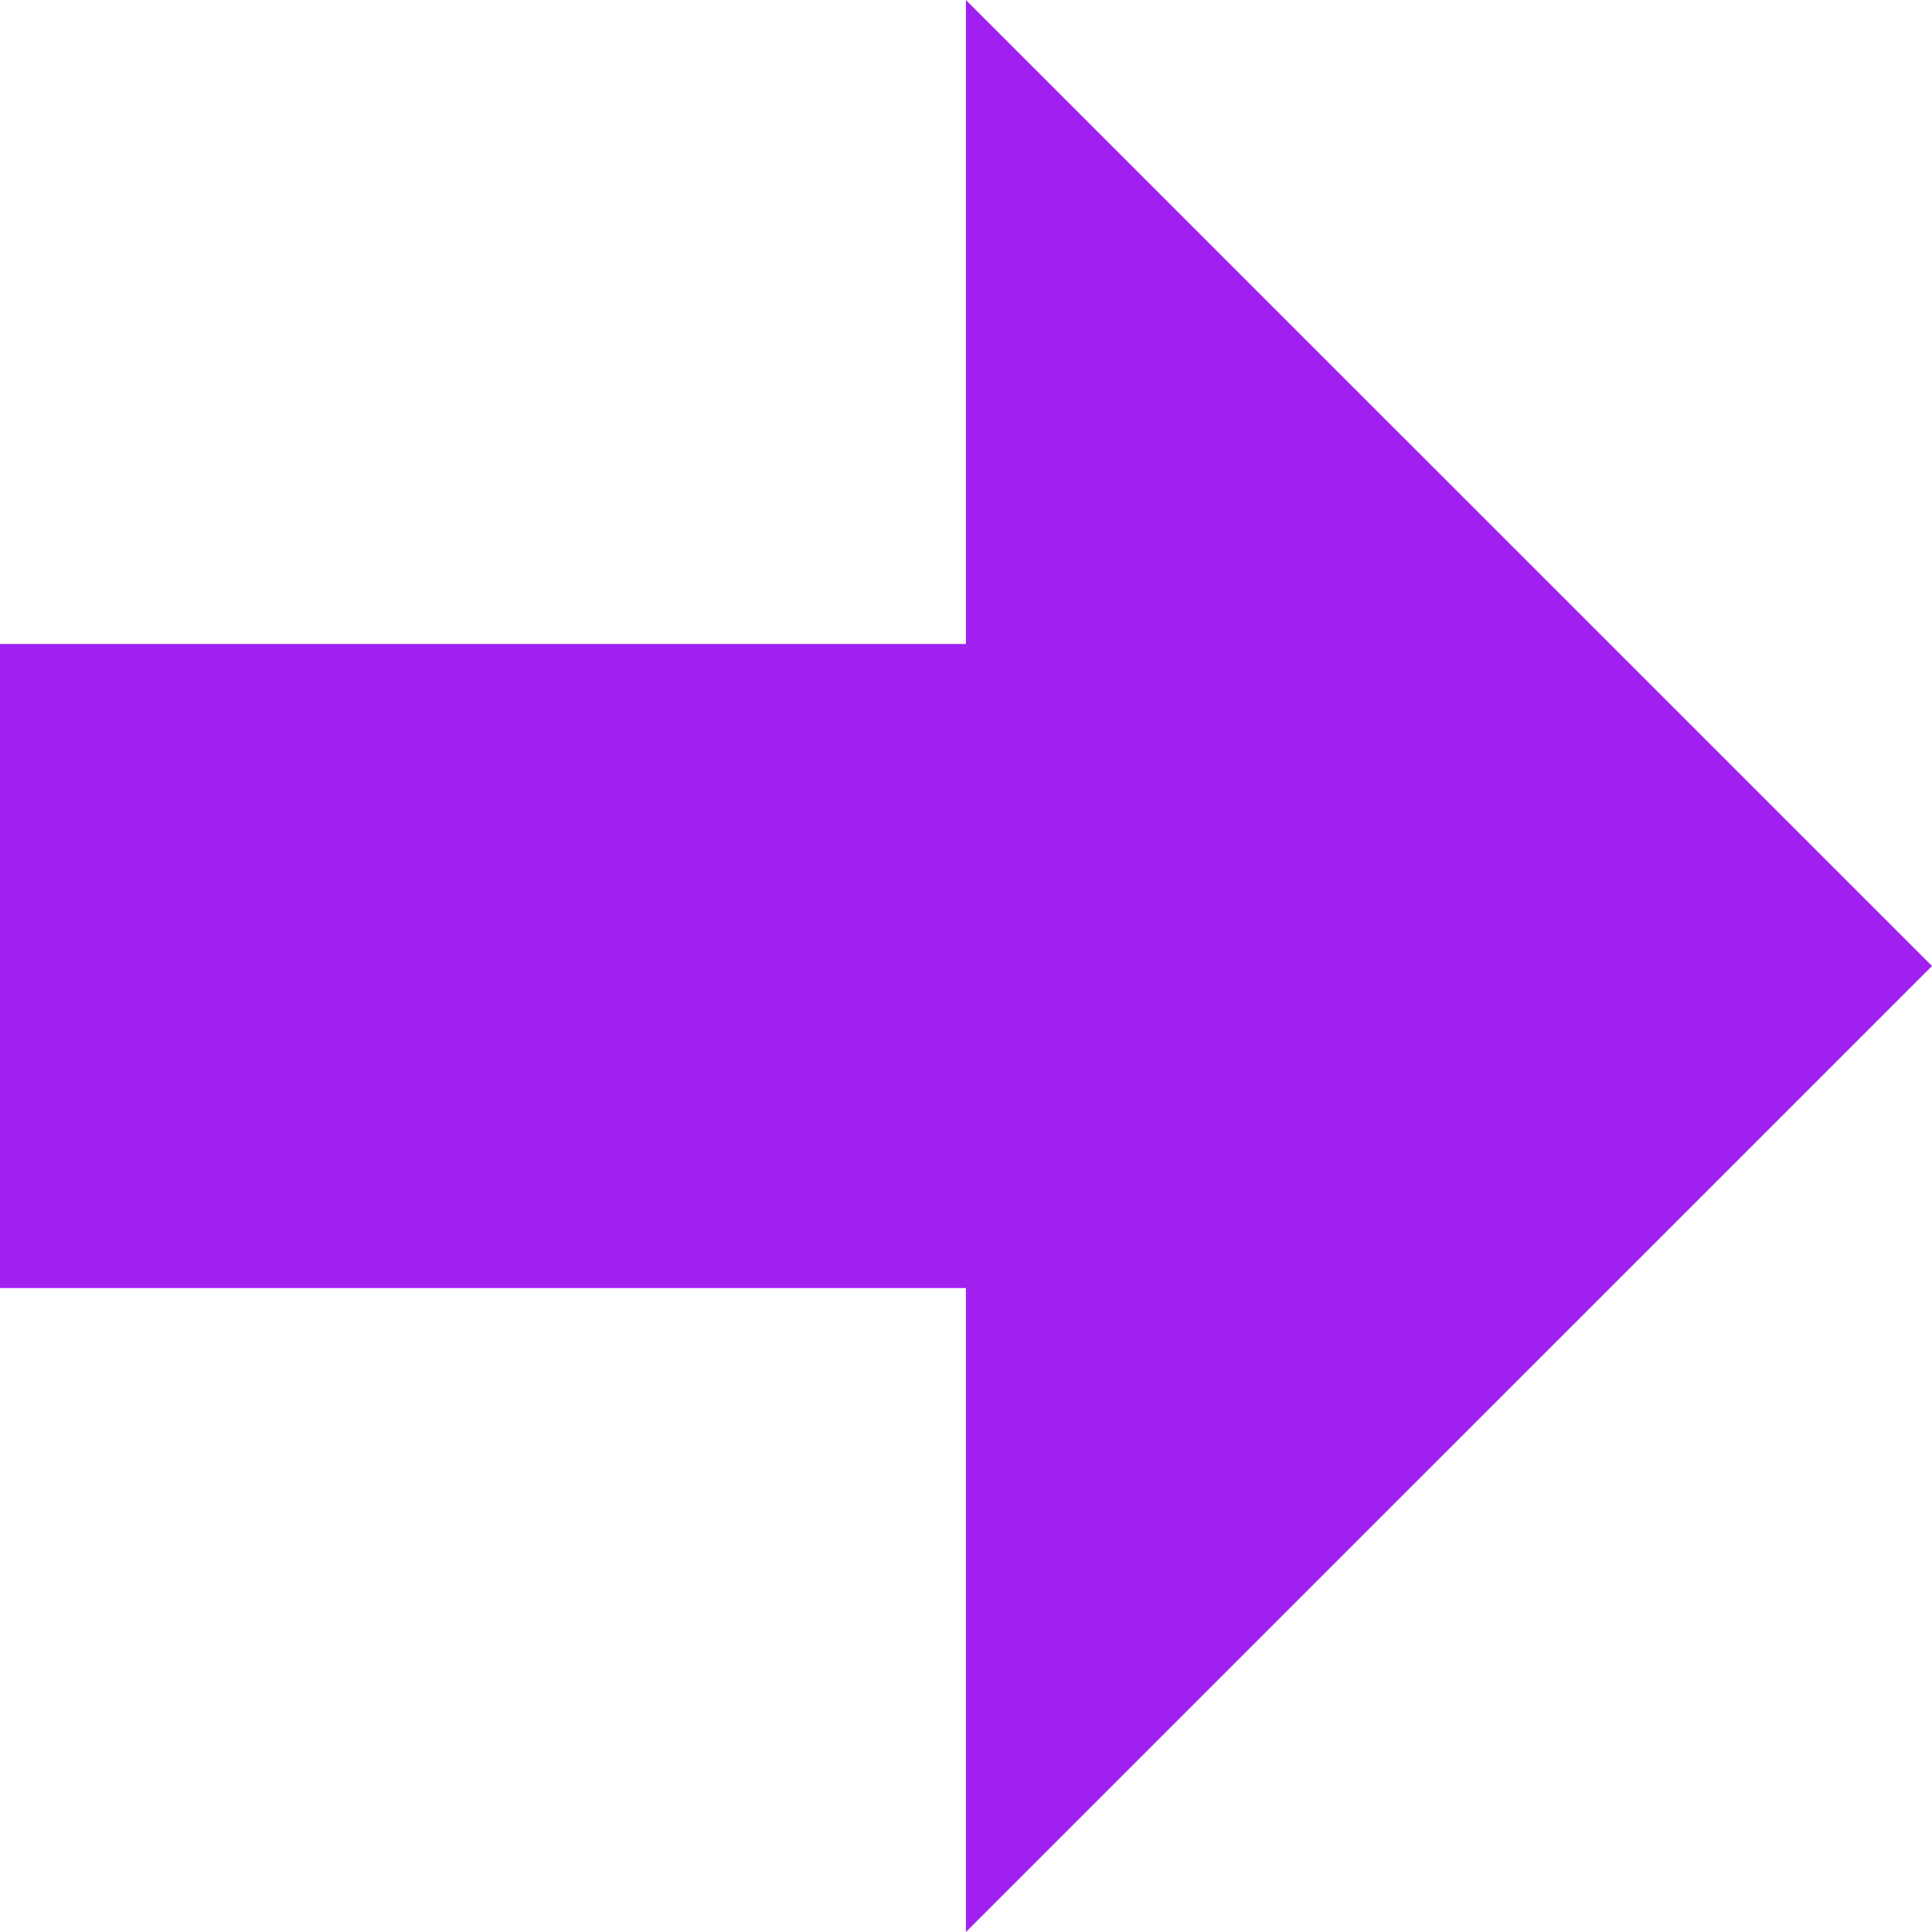
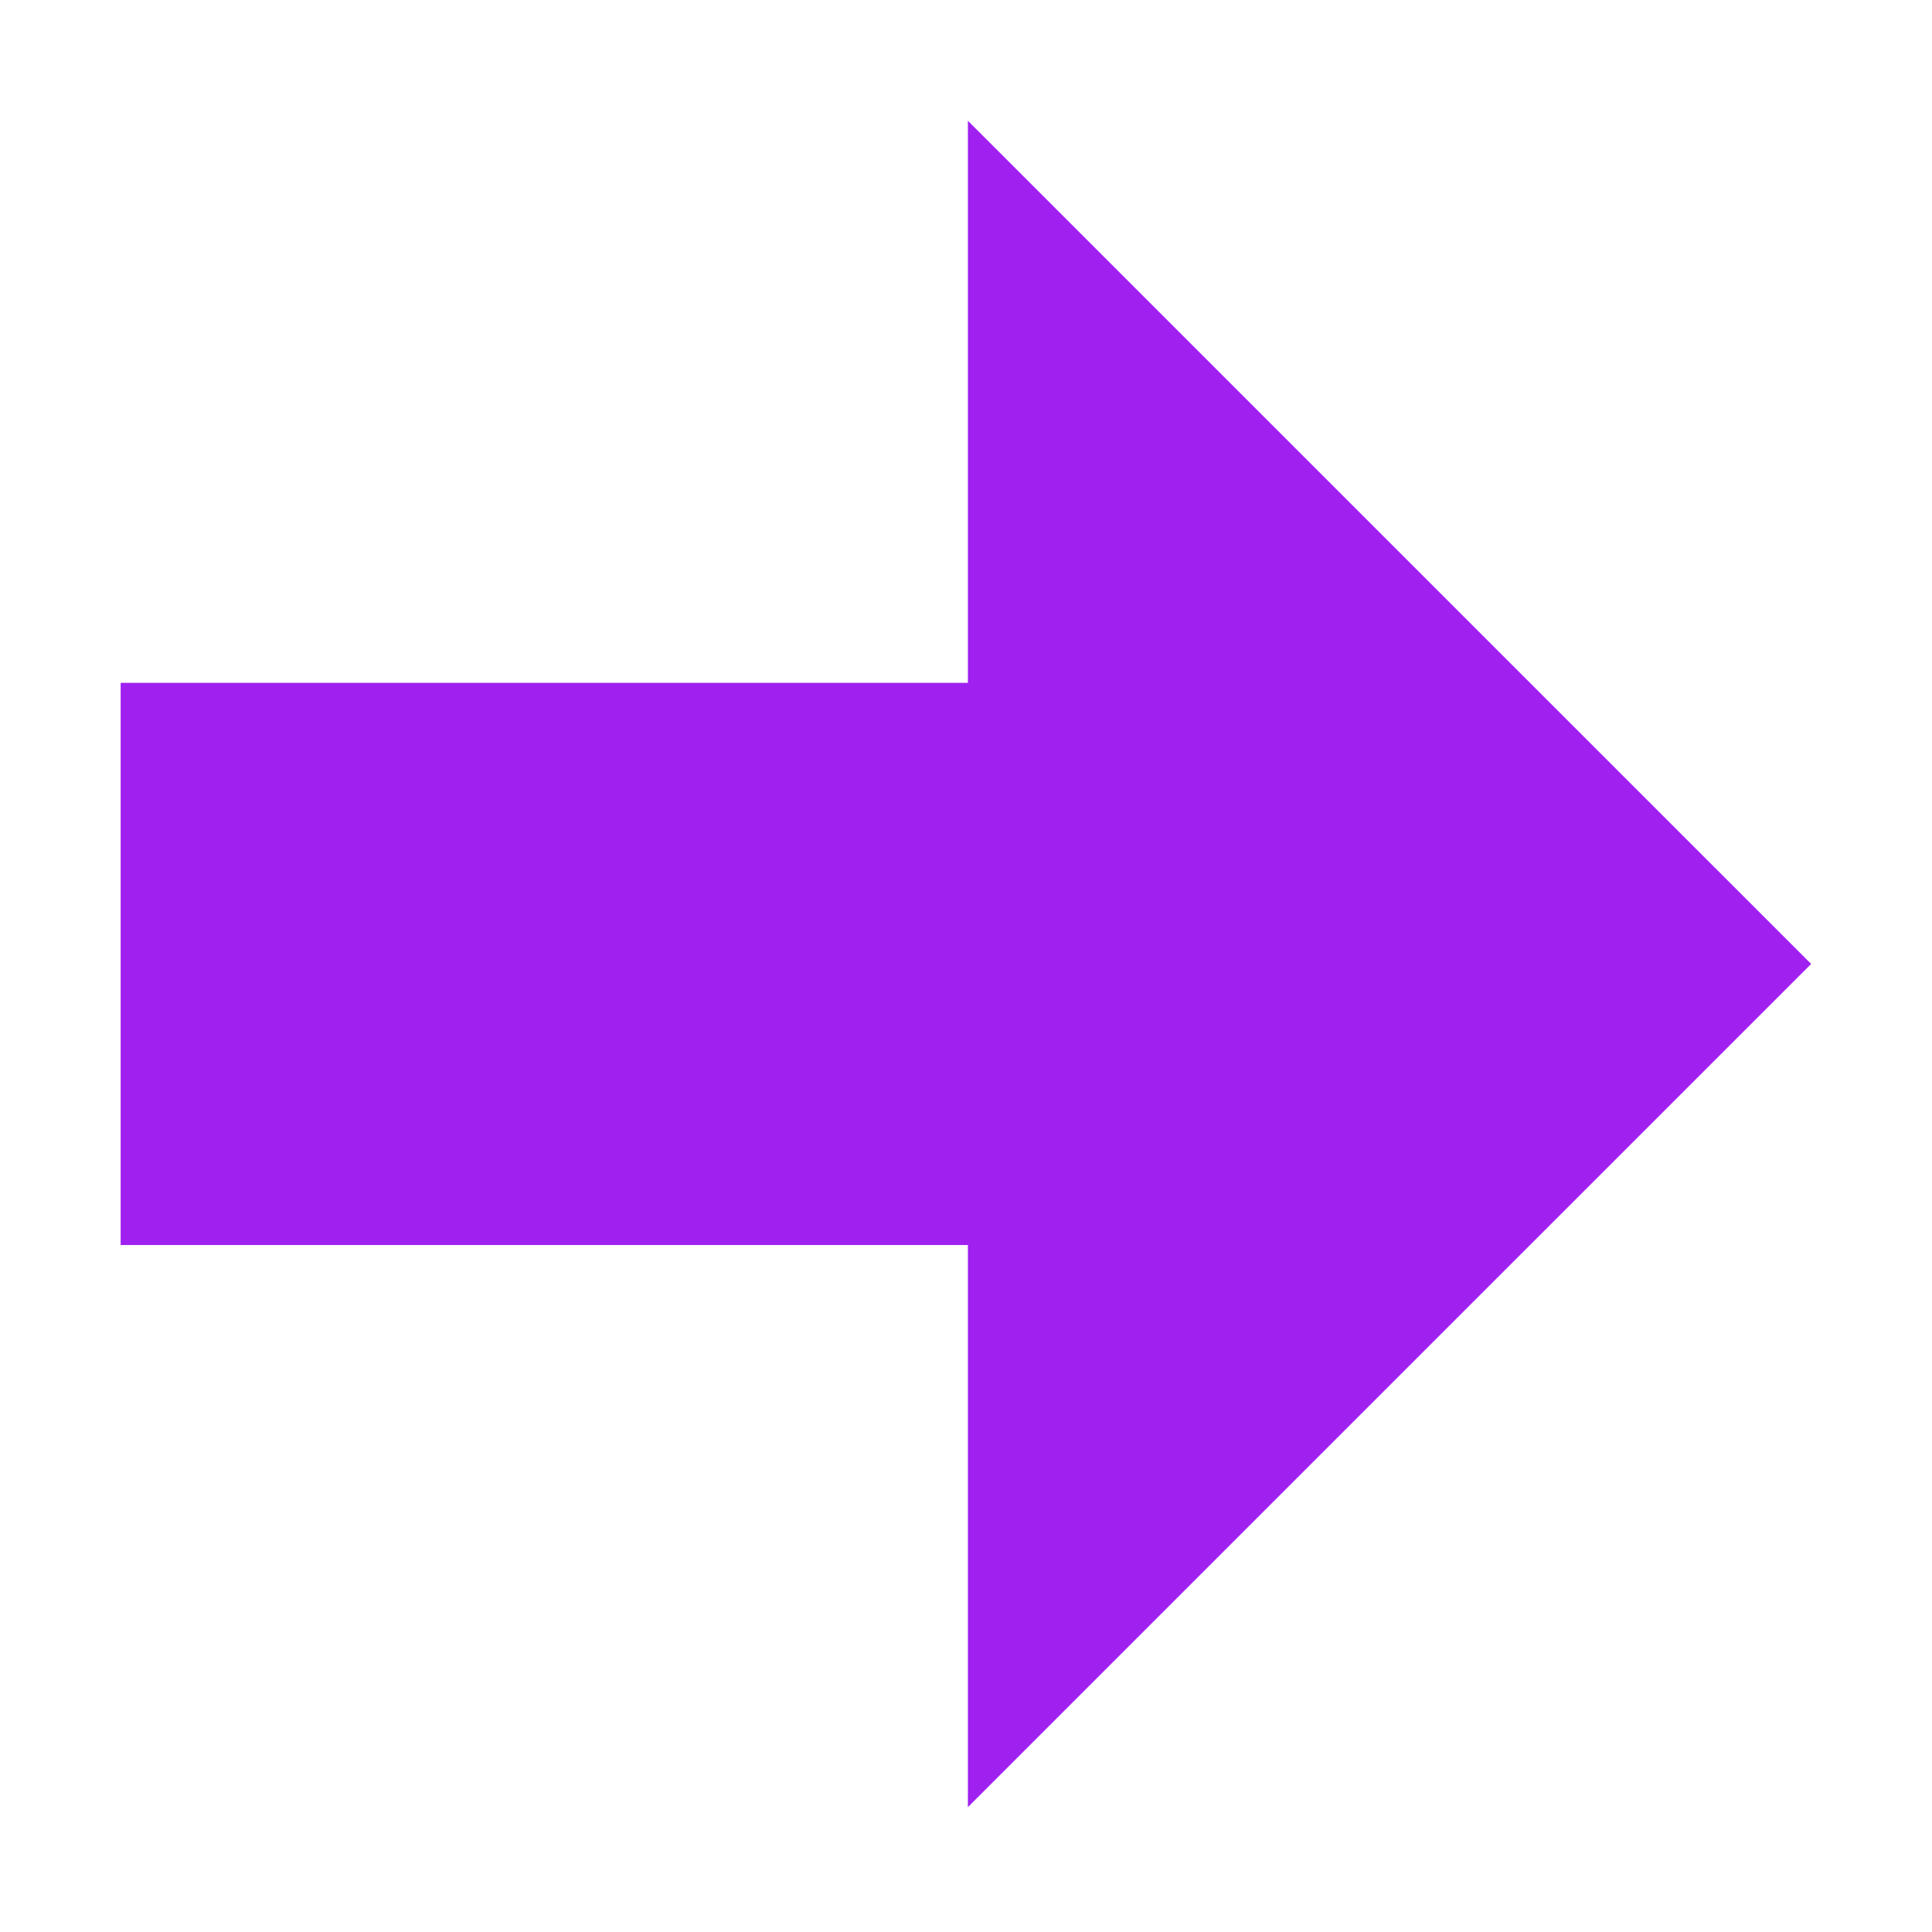
<svg xmlns="http://www.w3.org/2000/svg" width="100%" height="100%" viewBox="0 0 16 16" version="1.1" xml:space="preserve" style="fill-rule:evenodd;clip-rule:evenodd;stroke-linejoin:round;stroke-miterlimit:2;">
  <g transform="matrix(2.05942,0,0,1,-16.9507,0)">
-     <path d="M3.885,10.667L3.885,16L0,8L3.885,0L3.885,5.333L12.115,5.333L12.115,0L16,8L12.115,16L12.115,10.667L3.885,10.667Z" style="fill:rgb(160,32,240);" />
+     <path d="M8.716,5.655L12.123,5.655L12.123,1L15.514,7.983L12.123,14.966L12.123,10.311L8.716,10.311L8.716,5.655Z" style="fill:rgb(160,32,240);" />
  </g>
</svg>
